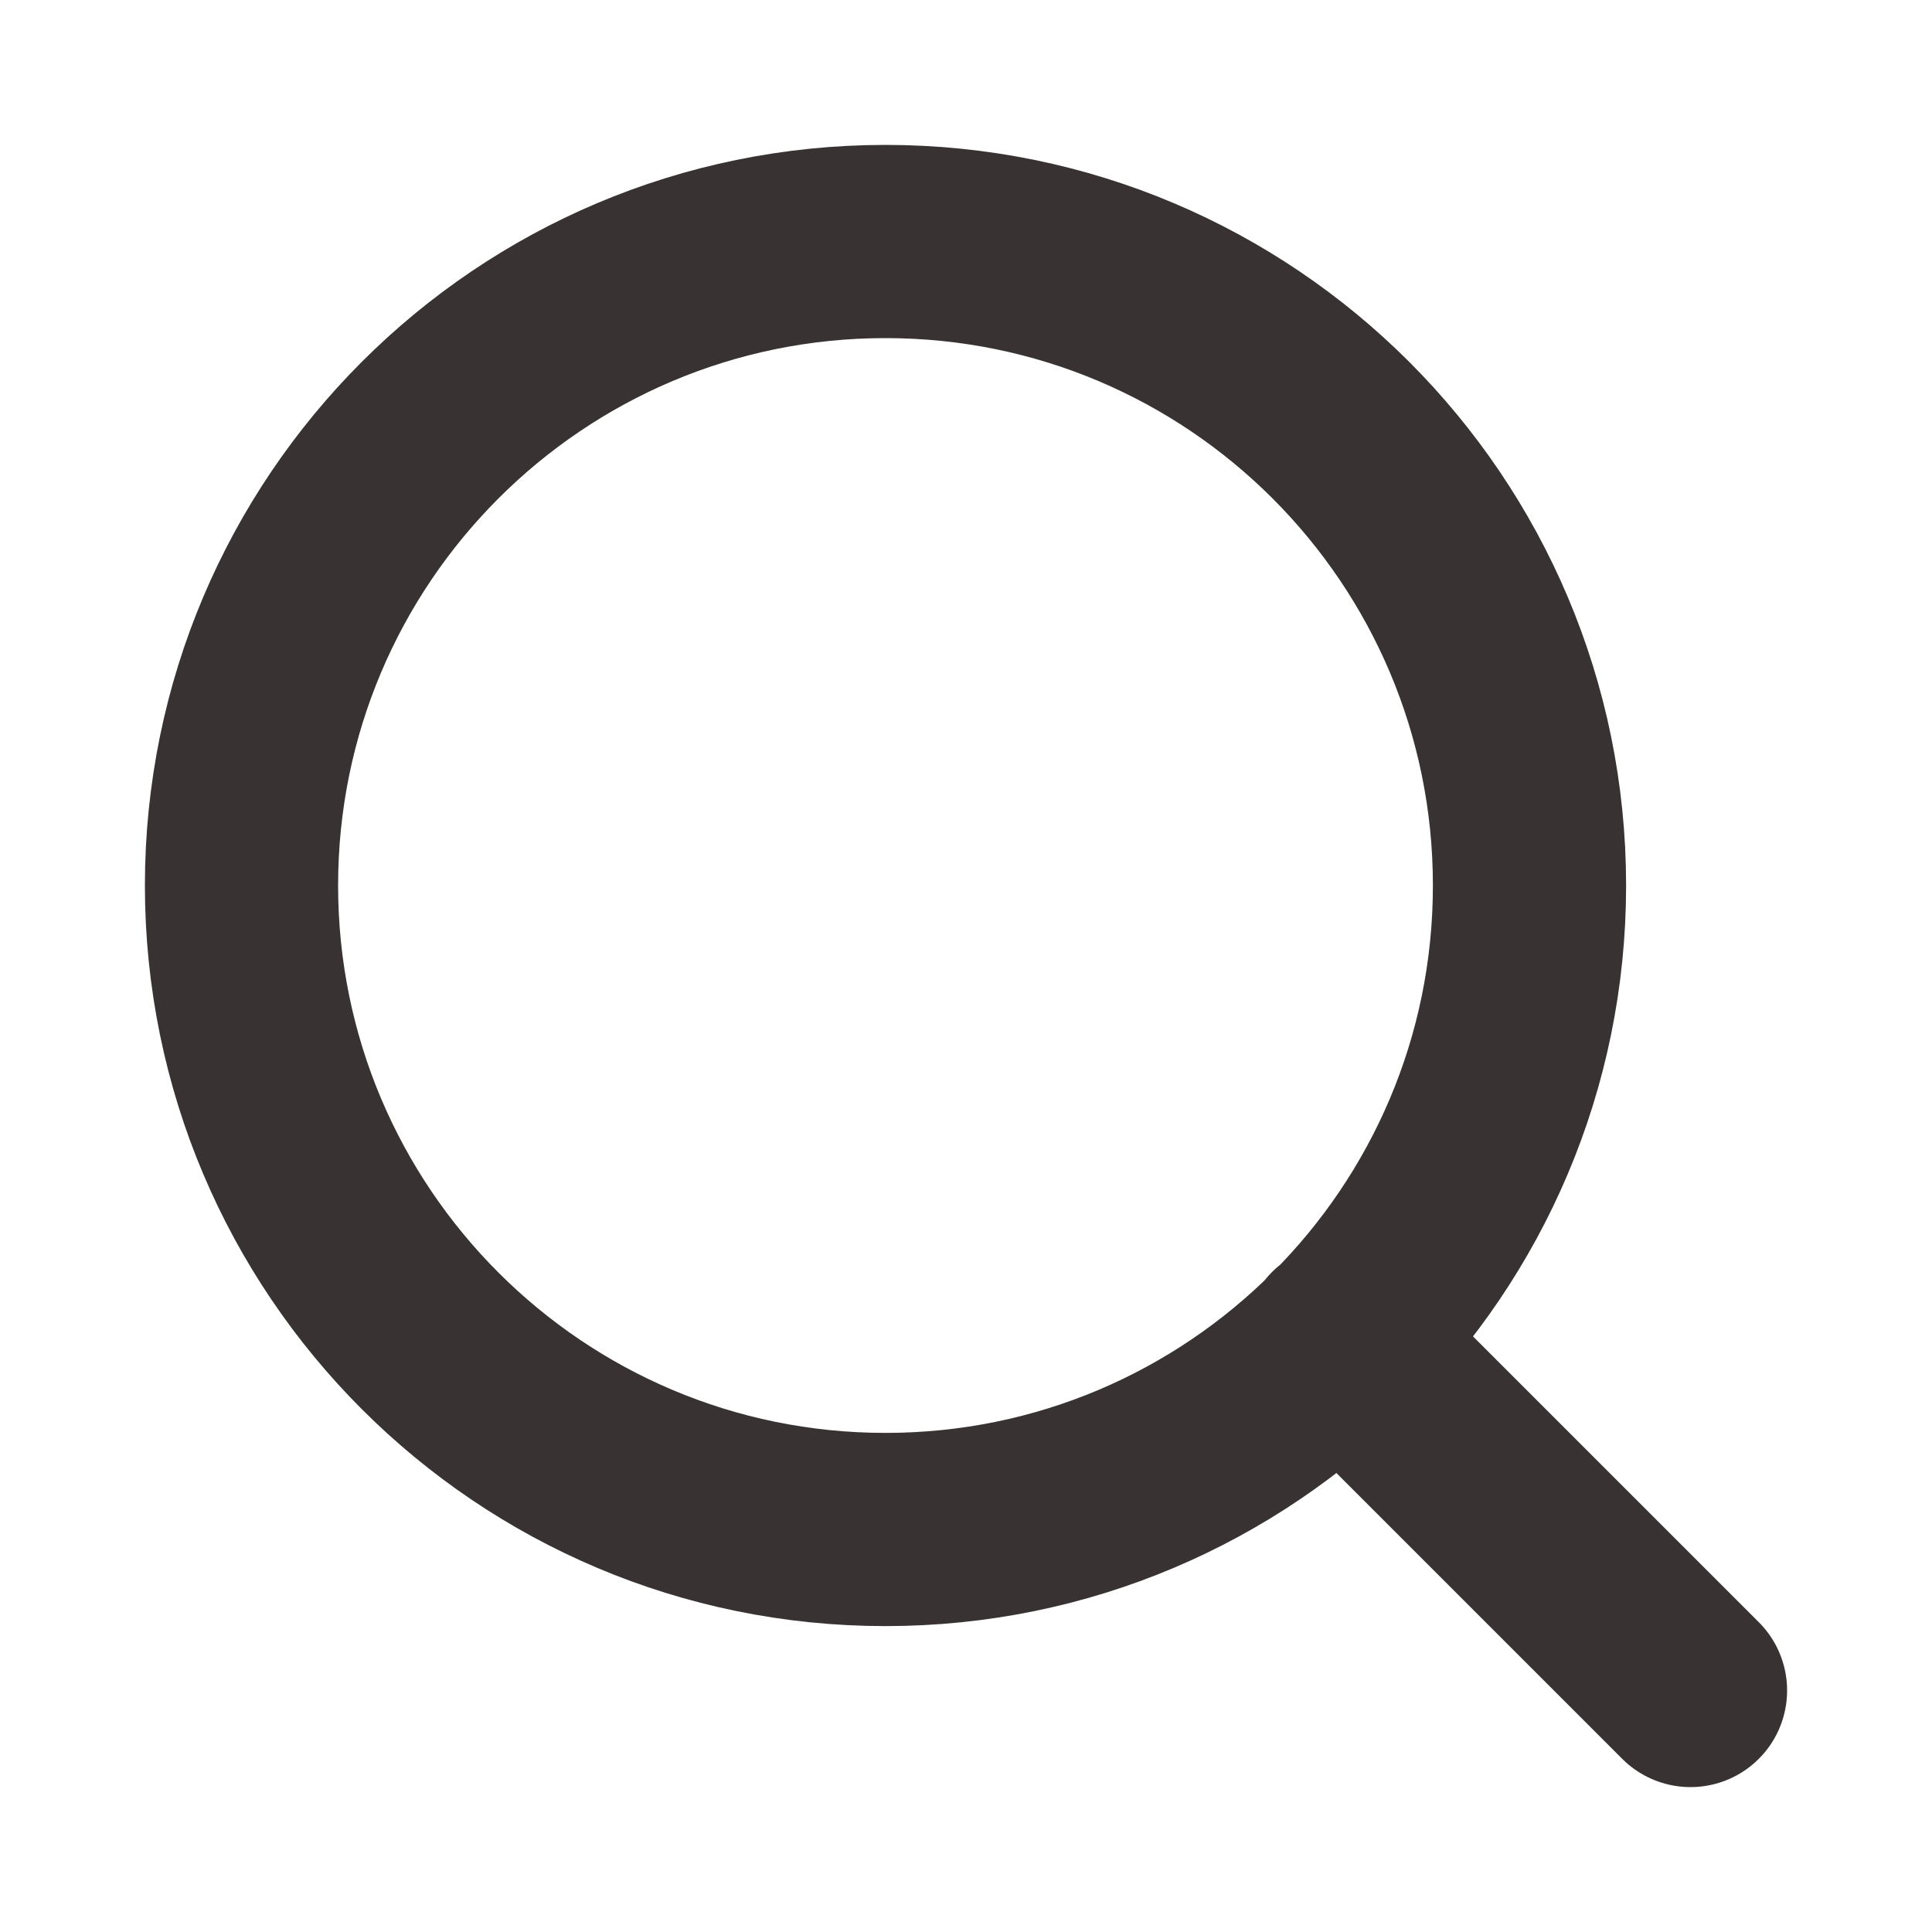
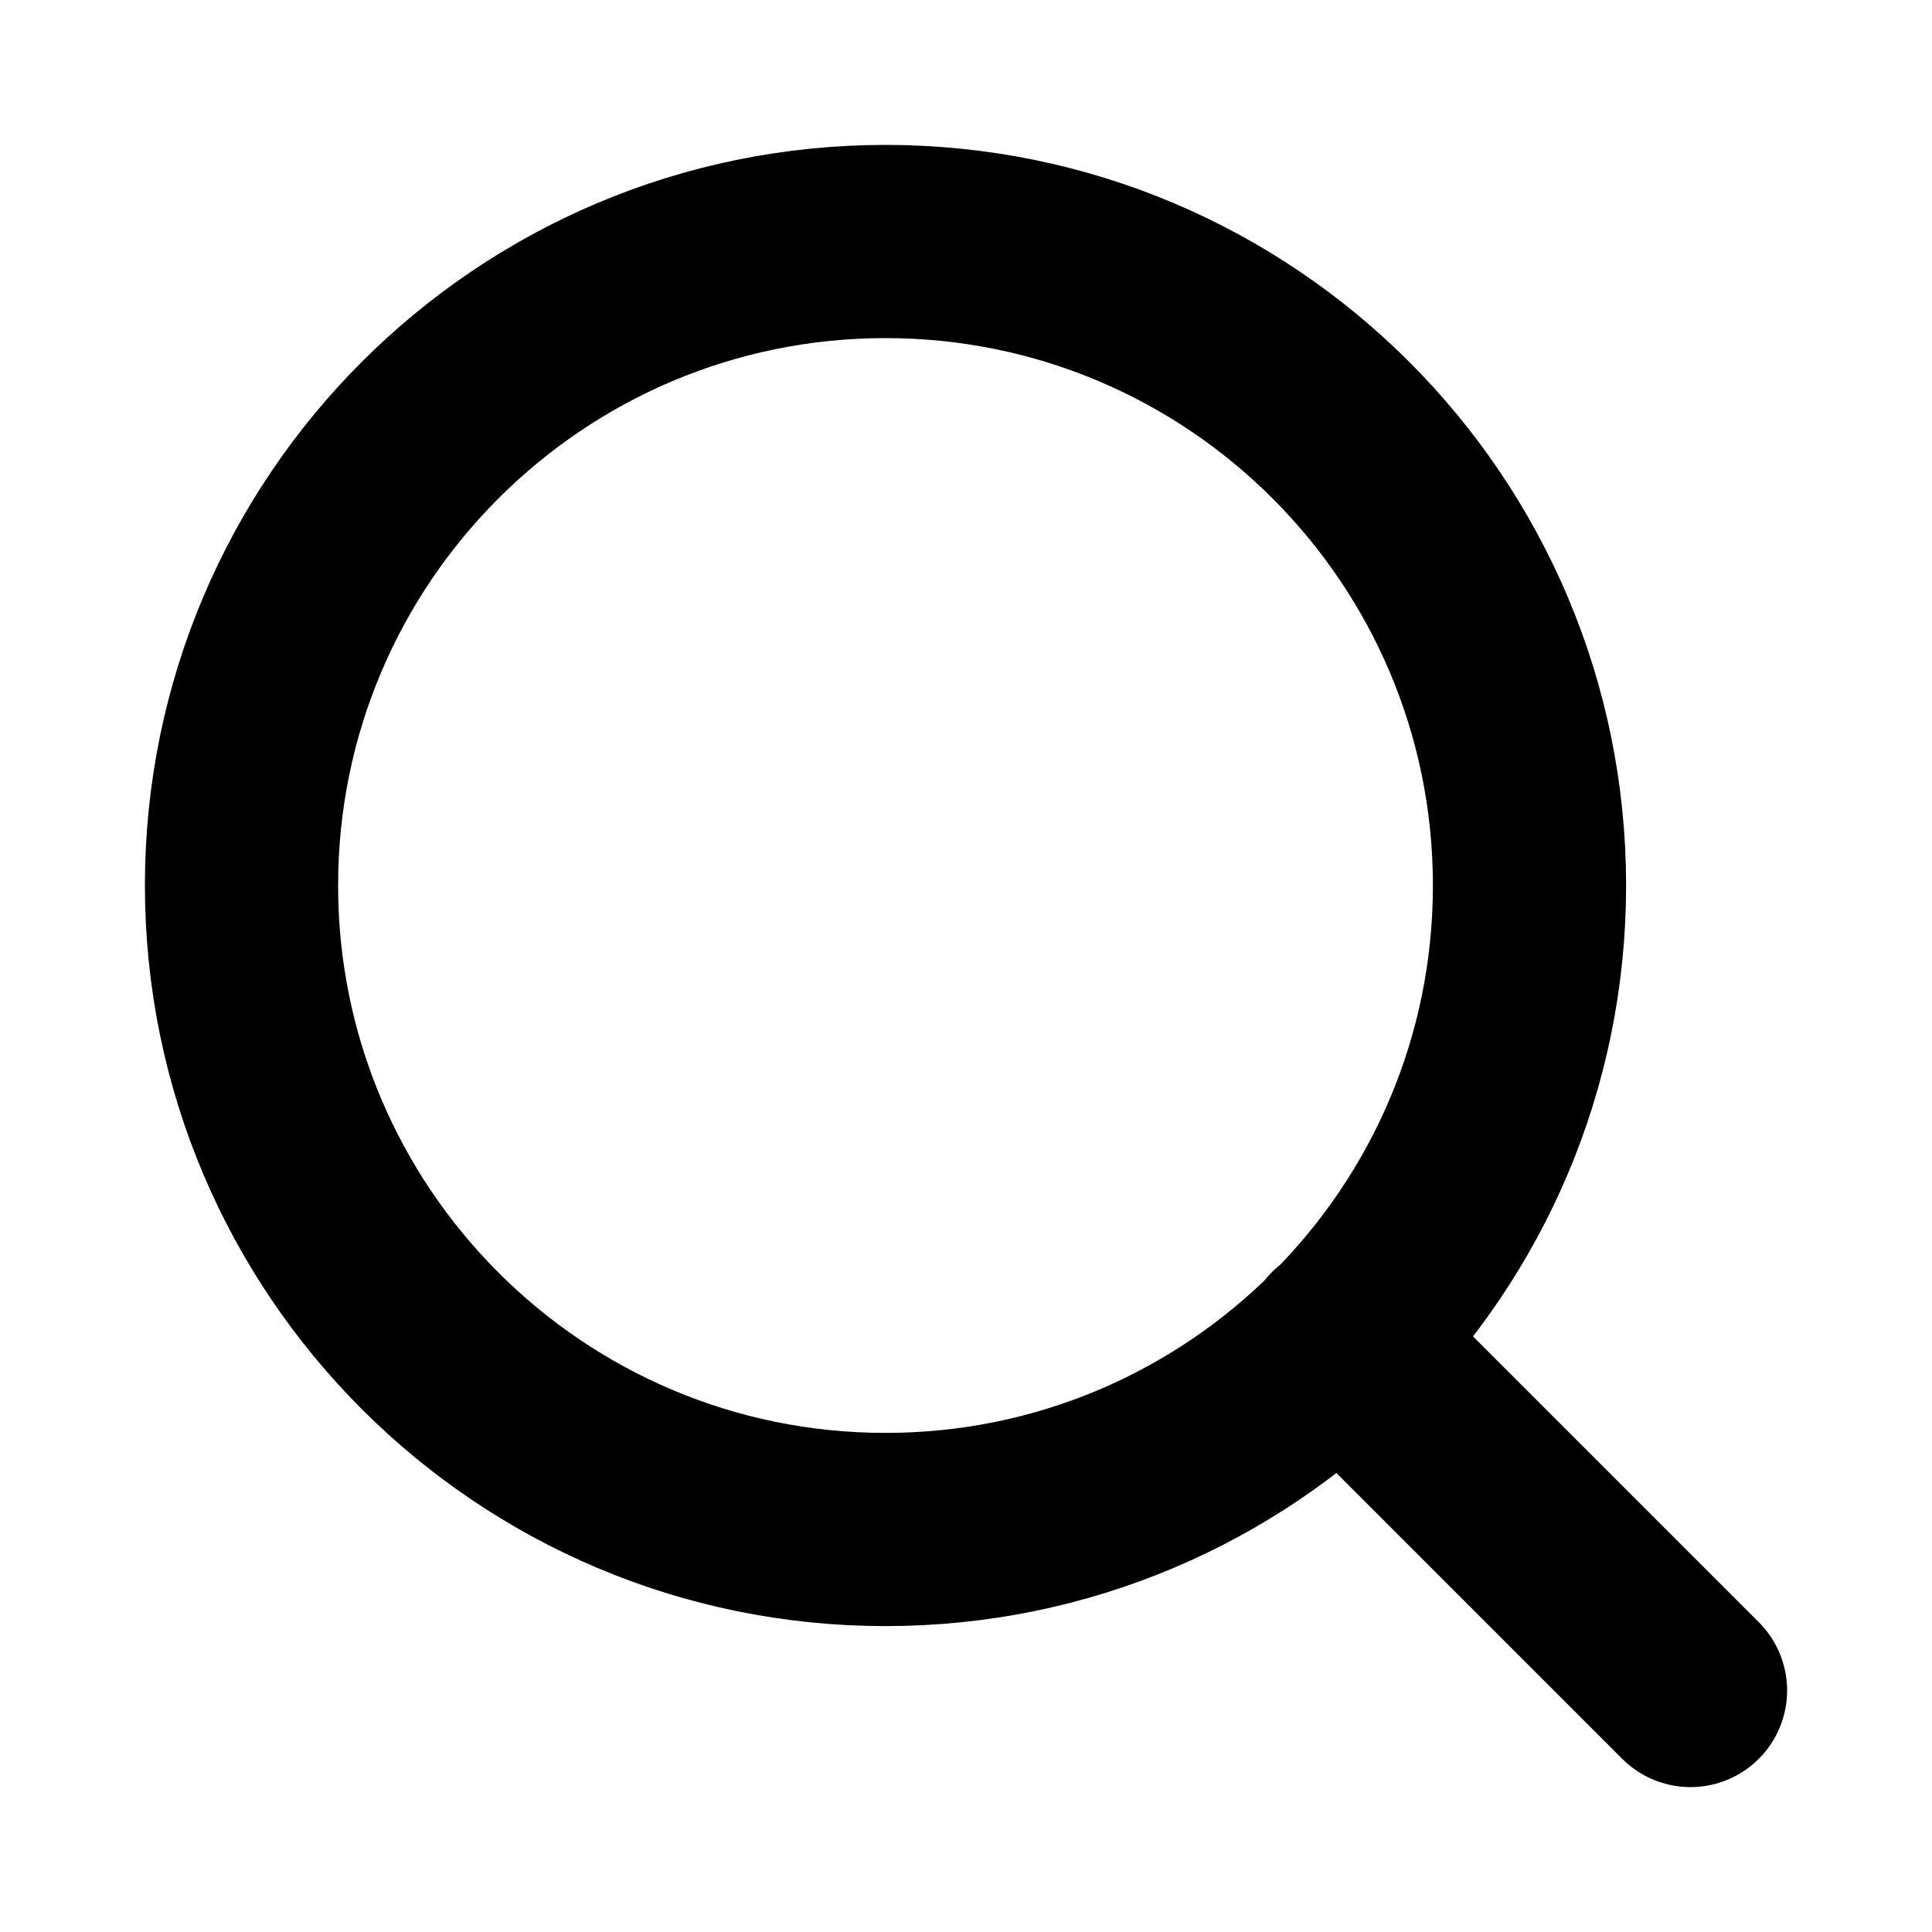
<svg xmlns="http://www.w3.org/2000/svg" width="24" height="24" viewBox="0 0 24 24" fill="none">
-   <path d="M21 21L16.65 16.65M19 11C19 15.418 15.418 19 11 19C6.582 19 3 15.418 3 11C3 6.582 6.582 3 11 3C15.418 3 19 6.582 19 11Z" stroke-width="2.4" stroke-linecap="round" stroke-linejoin="round" stroke="#383232" />
+   <path d="M21 21L16.65 16.65M19 11C19 15.418 15.418 19 11 19C6.582 19 3 15.418 3 11C3 6.582 6.582 3 11 3C15.418 3 19 6.582 19 11Z" stroke-width="2.4" stroke-linecap="round" stroke-linejoin="round" stroke="currentColor" />
</svg>
